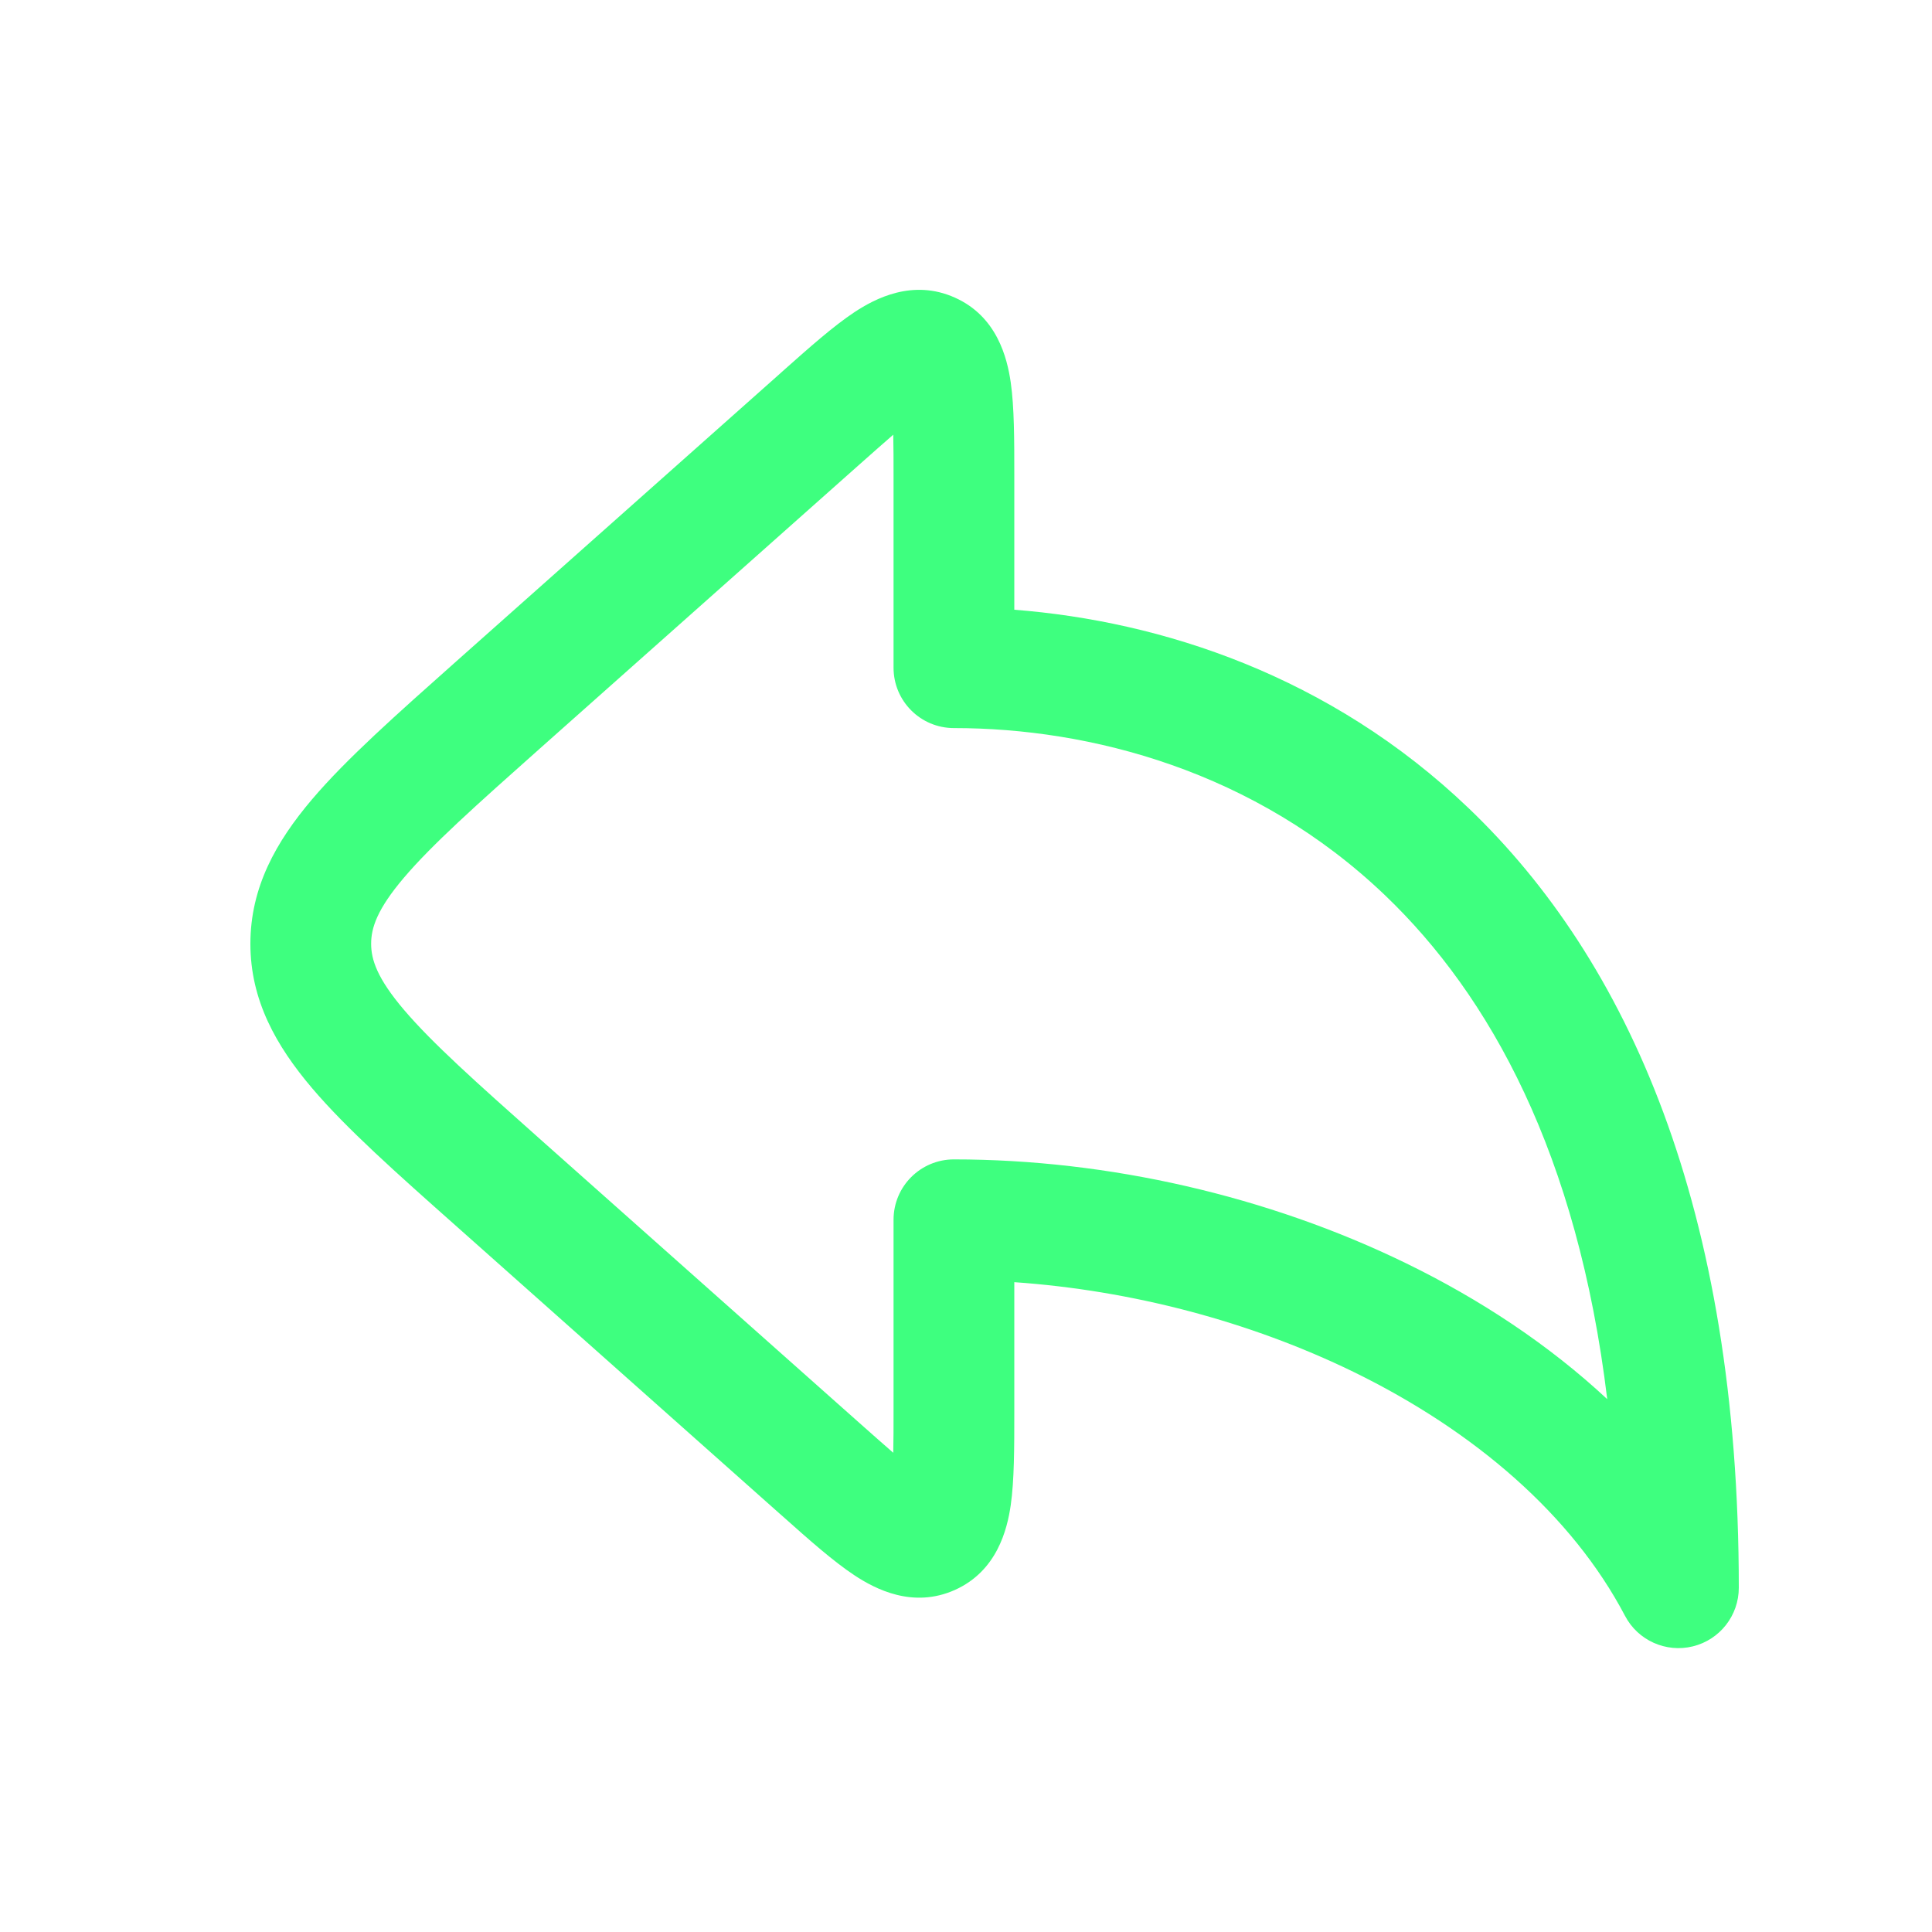
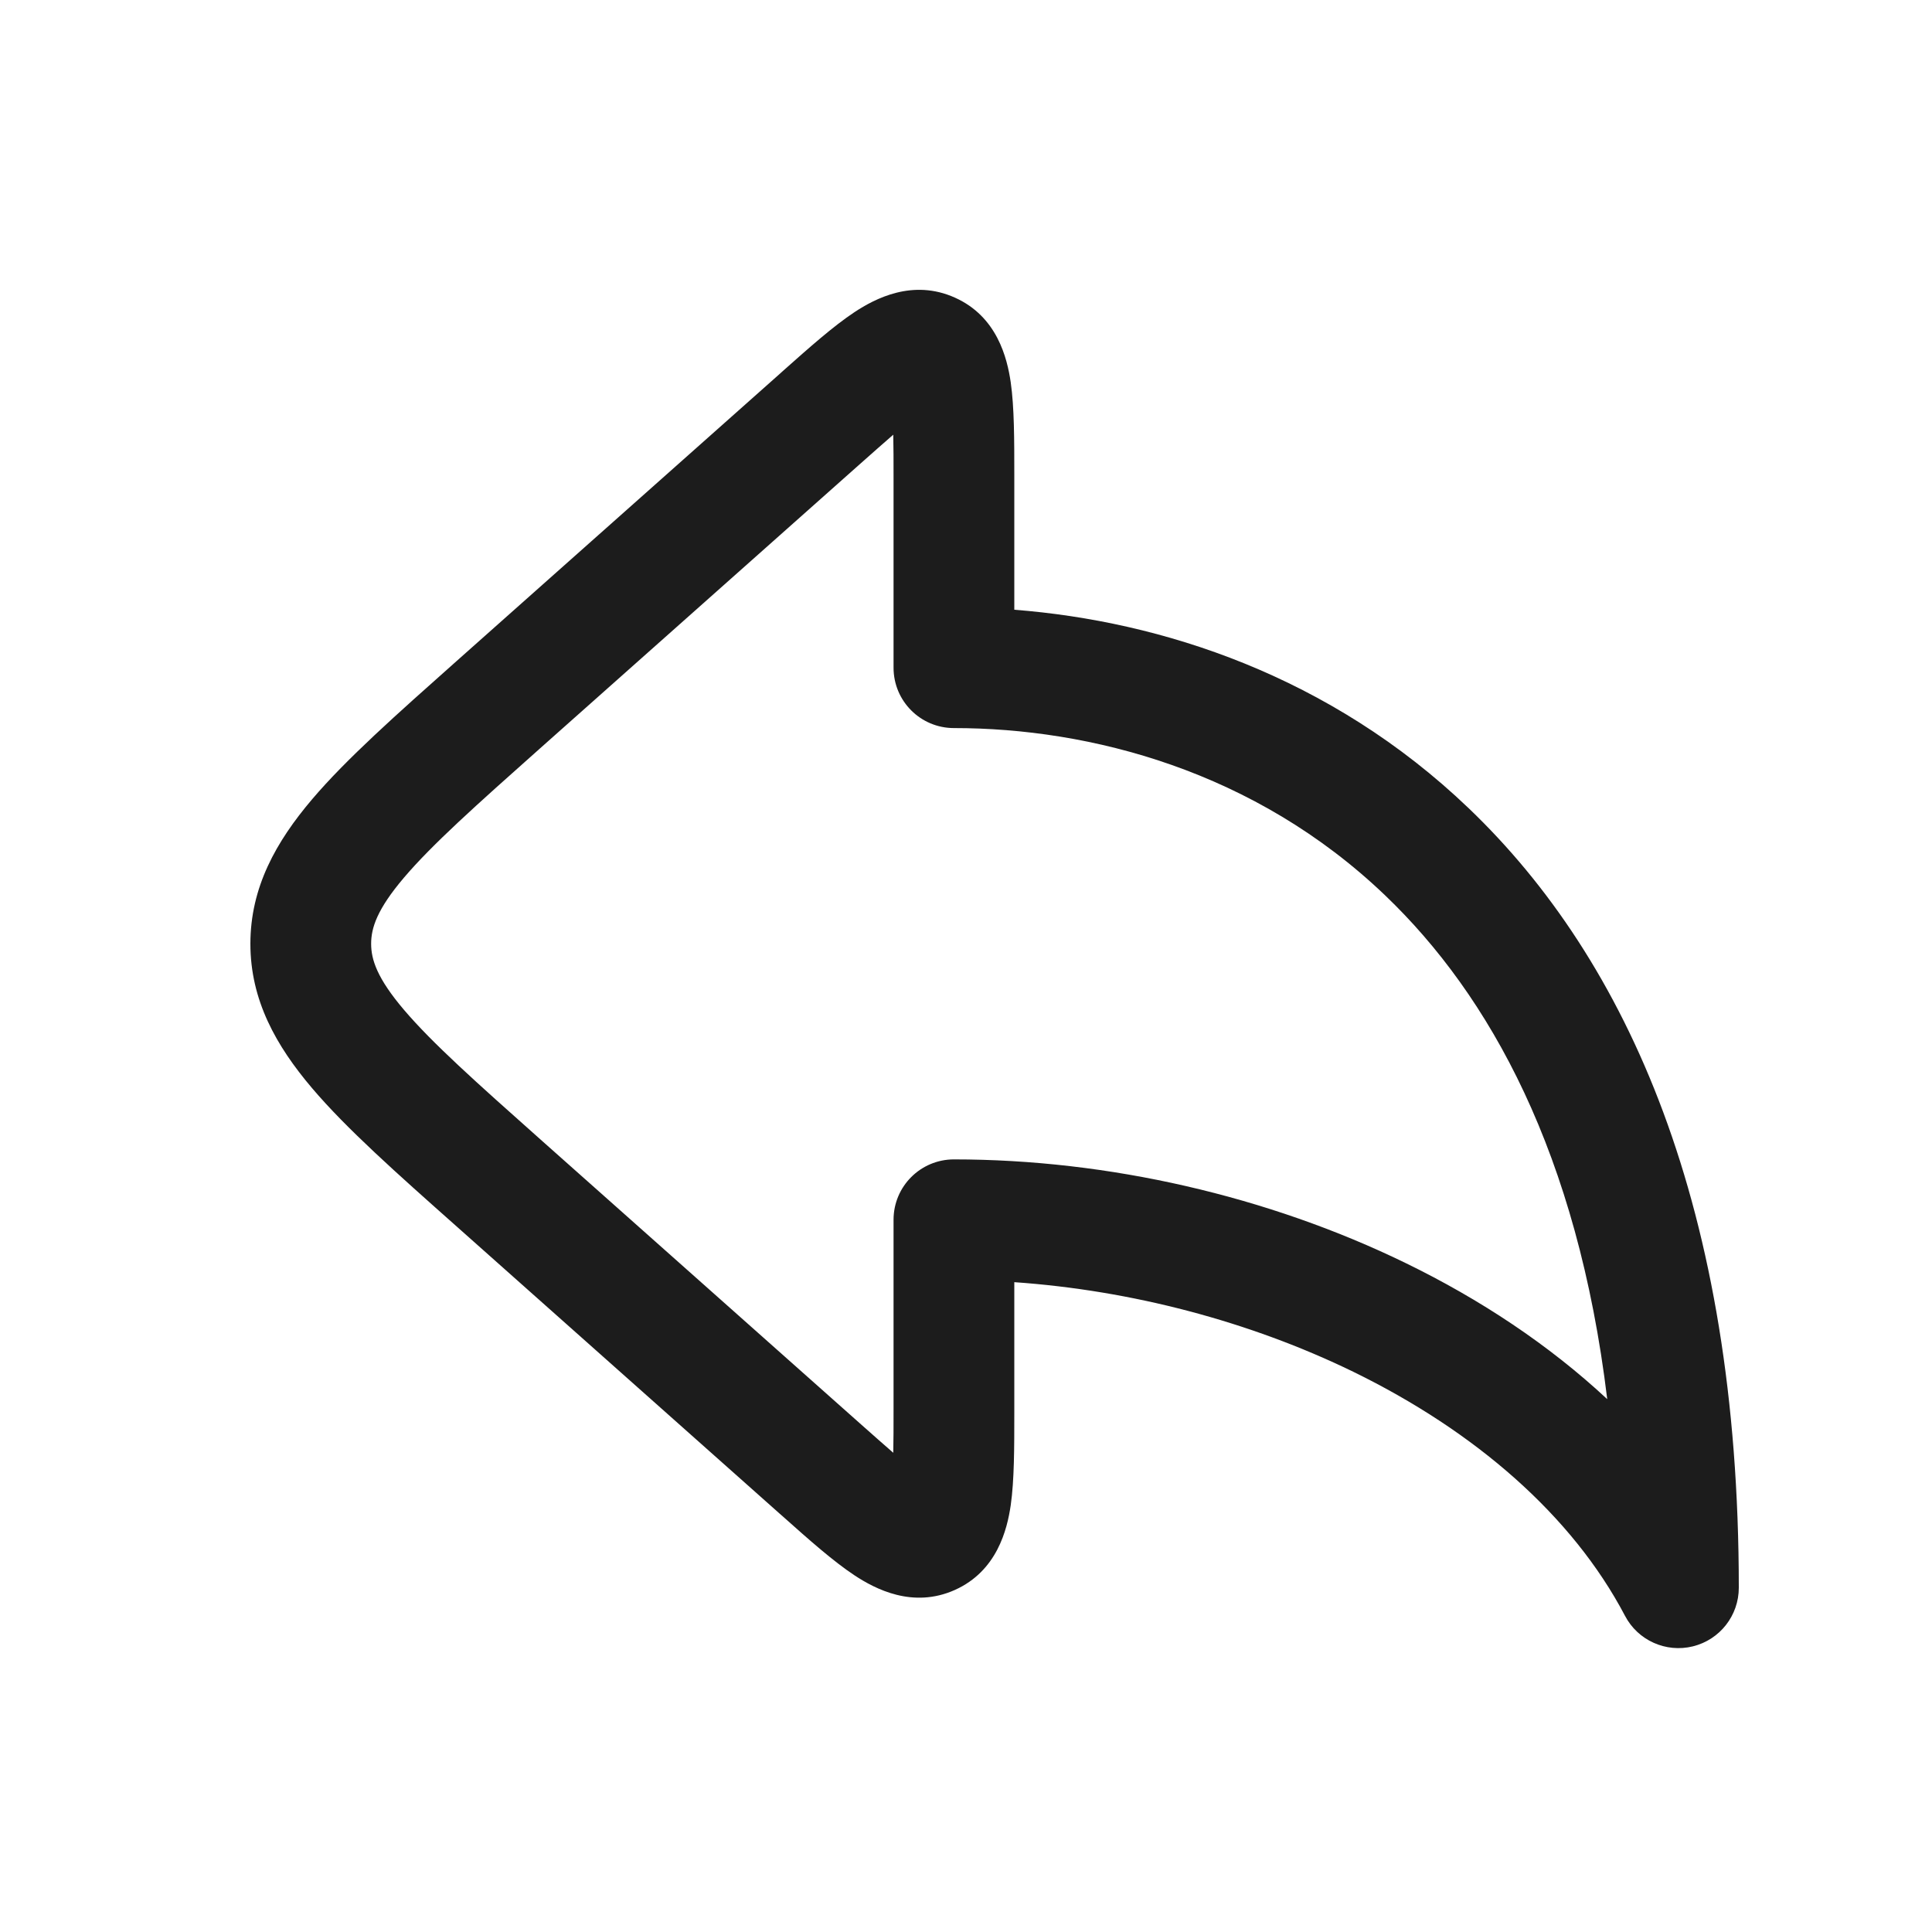
<svg xmlns="http://www.w3.org/2000/svg" width="20" height="20" viewBox="0 0 20 20" fill="none">
-   <path fill-rule="evenodd" clip-rule="evenodd" d="M8.105 3.84C8.094 3.85 8.084 3.859 8.073 3.869L4.728 6.842C4.104 7.397 3.586 7.856 3.231 8.274C2.858 8.713 2.592 9.185 2.592 9.77C2.592 10.354 2.858 10.826 3.231 11.265C3.586 11.683 4.104 12.143 4.728 12.697L8.073 15.671C8.084 15.68 8.094 15.69 8.105 15.699C8.375 15.94 8.628 16.164 8.846 16.308C9.06 16.449 9.449 16.654 9.885 16.459C10.321 16.263 10.426 15.835 10.463 15.582C10.5 15.323 10.5 14.985 10.5 14.624C10.5 14.609 10.5 14.595 10.5 14.581V13.273C11.71 13.357 12.935 13.678 14.008 14.2C15.268 14.815 16.275 15.686 16.822 16.727C16.955 16.981 17.245 17.112 17.525 17.043C17.804 16.974 18 16.724 18 16.436C18 12.502 16.849 9.94 15.203 8.366C13.768 6.993 12.02 6.43 10.5 6.312V4.959C10.5 4.944 10.5 4.93 10.5 4.916C10.5 4.554 10.5 4.216 10.463 3.958C10.426 3.704 10.321 3.276 9.885 3.081C9.449 2.885 9.06 3.09 8.846 3.231C8.628 3.375 8.375 3.6 8.105 3.84ZM9.247 4.5C9.153 4.581 9.041 4.681 8.903 4.803L5.593 7.745C4.925 8.339 4.475 8.741 4.183 9.084C3.903 9.413 3.842 9.606 3.842 9.77C3.842 9.933 3.903 10.126 4.183 10.455C4.475 10.798 4.925 11.2 5.593 11.794L8.903 14.736C9.041 14.858 9.153 14.958 9.247 15.039C9.25 14.915 9.25 14.764 9.25 14.581V12.627C9.25 12.281 9.53 12.002 9.875 12.002C11.469 12.002 13.125 12.38 14.555 13.077C15.321 13.45 16.034 13.921 16.638 14.484C16.331 11.944 15.423 10.306 14.339 9.269C12.989 7.977 11.283 7.537 9.875 7.537C9.53 7.537 9.25 7.258 9.25 6.912V4.959C9.25 4.775 9.25 4.624 9.247 4.5Z" fill="#3EFF7F" />
+   <path fill-rule="evenodd" clip-rule="evenodd" d="M8.105 3.84C8.094 3.85 8.084 3.859 8.073 3.869L4.728 6.842C4.104 7.397 3.586 7.856 3.231 8.274C2.858 8.713 2.592 9.185 2.592 9.77C2.592 10.354 2.858 10.826 3.231 11.265C3.586 11.683 4.104 12.143 4.728 12.697L8.073 15.671C8.084 15.68 8.094 15.69 8.105 15.699C8.375 15.94 8.628 16.164 8.846 16.308C9.06 16.449 9.449 16.654 9.885 16.459C10.321 16.263 10.426 15.835 10.463 15.582C10.5 15.323 10.5 14.985 10.5 14.624C10.5 14.609 10.5 14.595 10.5 14.581V13.273C11.71 13.357 12.935 13.678 14.008 14.2C15.268 14.815 16.275 15.686 16.822 16.727C16.955 16.981 17.245 17.112 17.525 17.043C17.804 16.974 18 16.724 18 16.436C18 12.502 16.849 9.94 15.203 8.366C13.768 6.993 12.02 6.43 10.5 6.312V4.959C10.5 4.944 10.5 4.93 10.5 4.916C10.5 4.554 10.5 4.216 10.463 3.958C10.426 3.704 10.321 3.276 9.885 3.081C9.449 2.885 9.06 3.09 8.846 3.231C8.628 3.375 8.375 3.6 8.105 3.84ZM9.247 4.5C9.153 4.581 9.041 4.681 8.903 4.803L5.593 7.745C4.925 8.339 4.475 8.741 4.183 9.084C3.903 9.413 3.842 9.606 3.842 9.77C3.842 9.933 3.903 10.126 4.183 10.455C4.475 10.798 4.925 11.2 5.593 11.794L8.903 14.736C9.041 14.858 9.153 14.958 9.247 15.039C9.25 14.915 9.25 14.764 9.25 14.581V12.627C9.25 12.281 9.53 12.002 9.875 12.002C11.469 12.002 13.125 12.38 14.555 13.077C15.321 13.45 16.034 13.921 16.638 14.484C16.331 11.944 15.423 10.306 14.339 9.269C12.989 7.977 11.283 7.537 9.875 7.537C9.53 7.537 9.25 7.258 9.25 6.912V4.959C9.25 4.775 9.25 4.624 9.247 4.5Z" fill="#1C1C1C" />
</svg>
